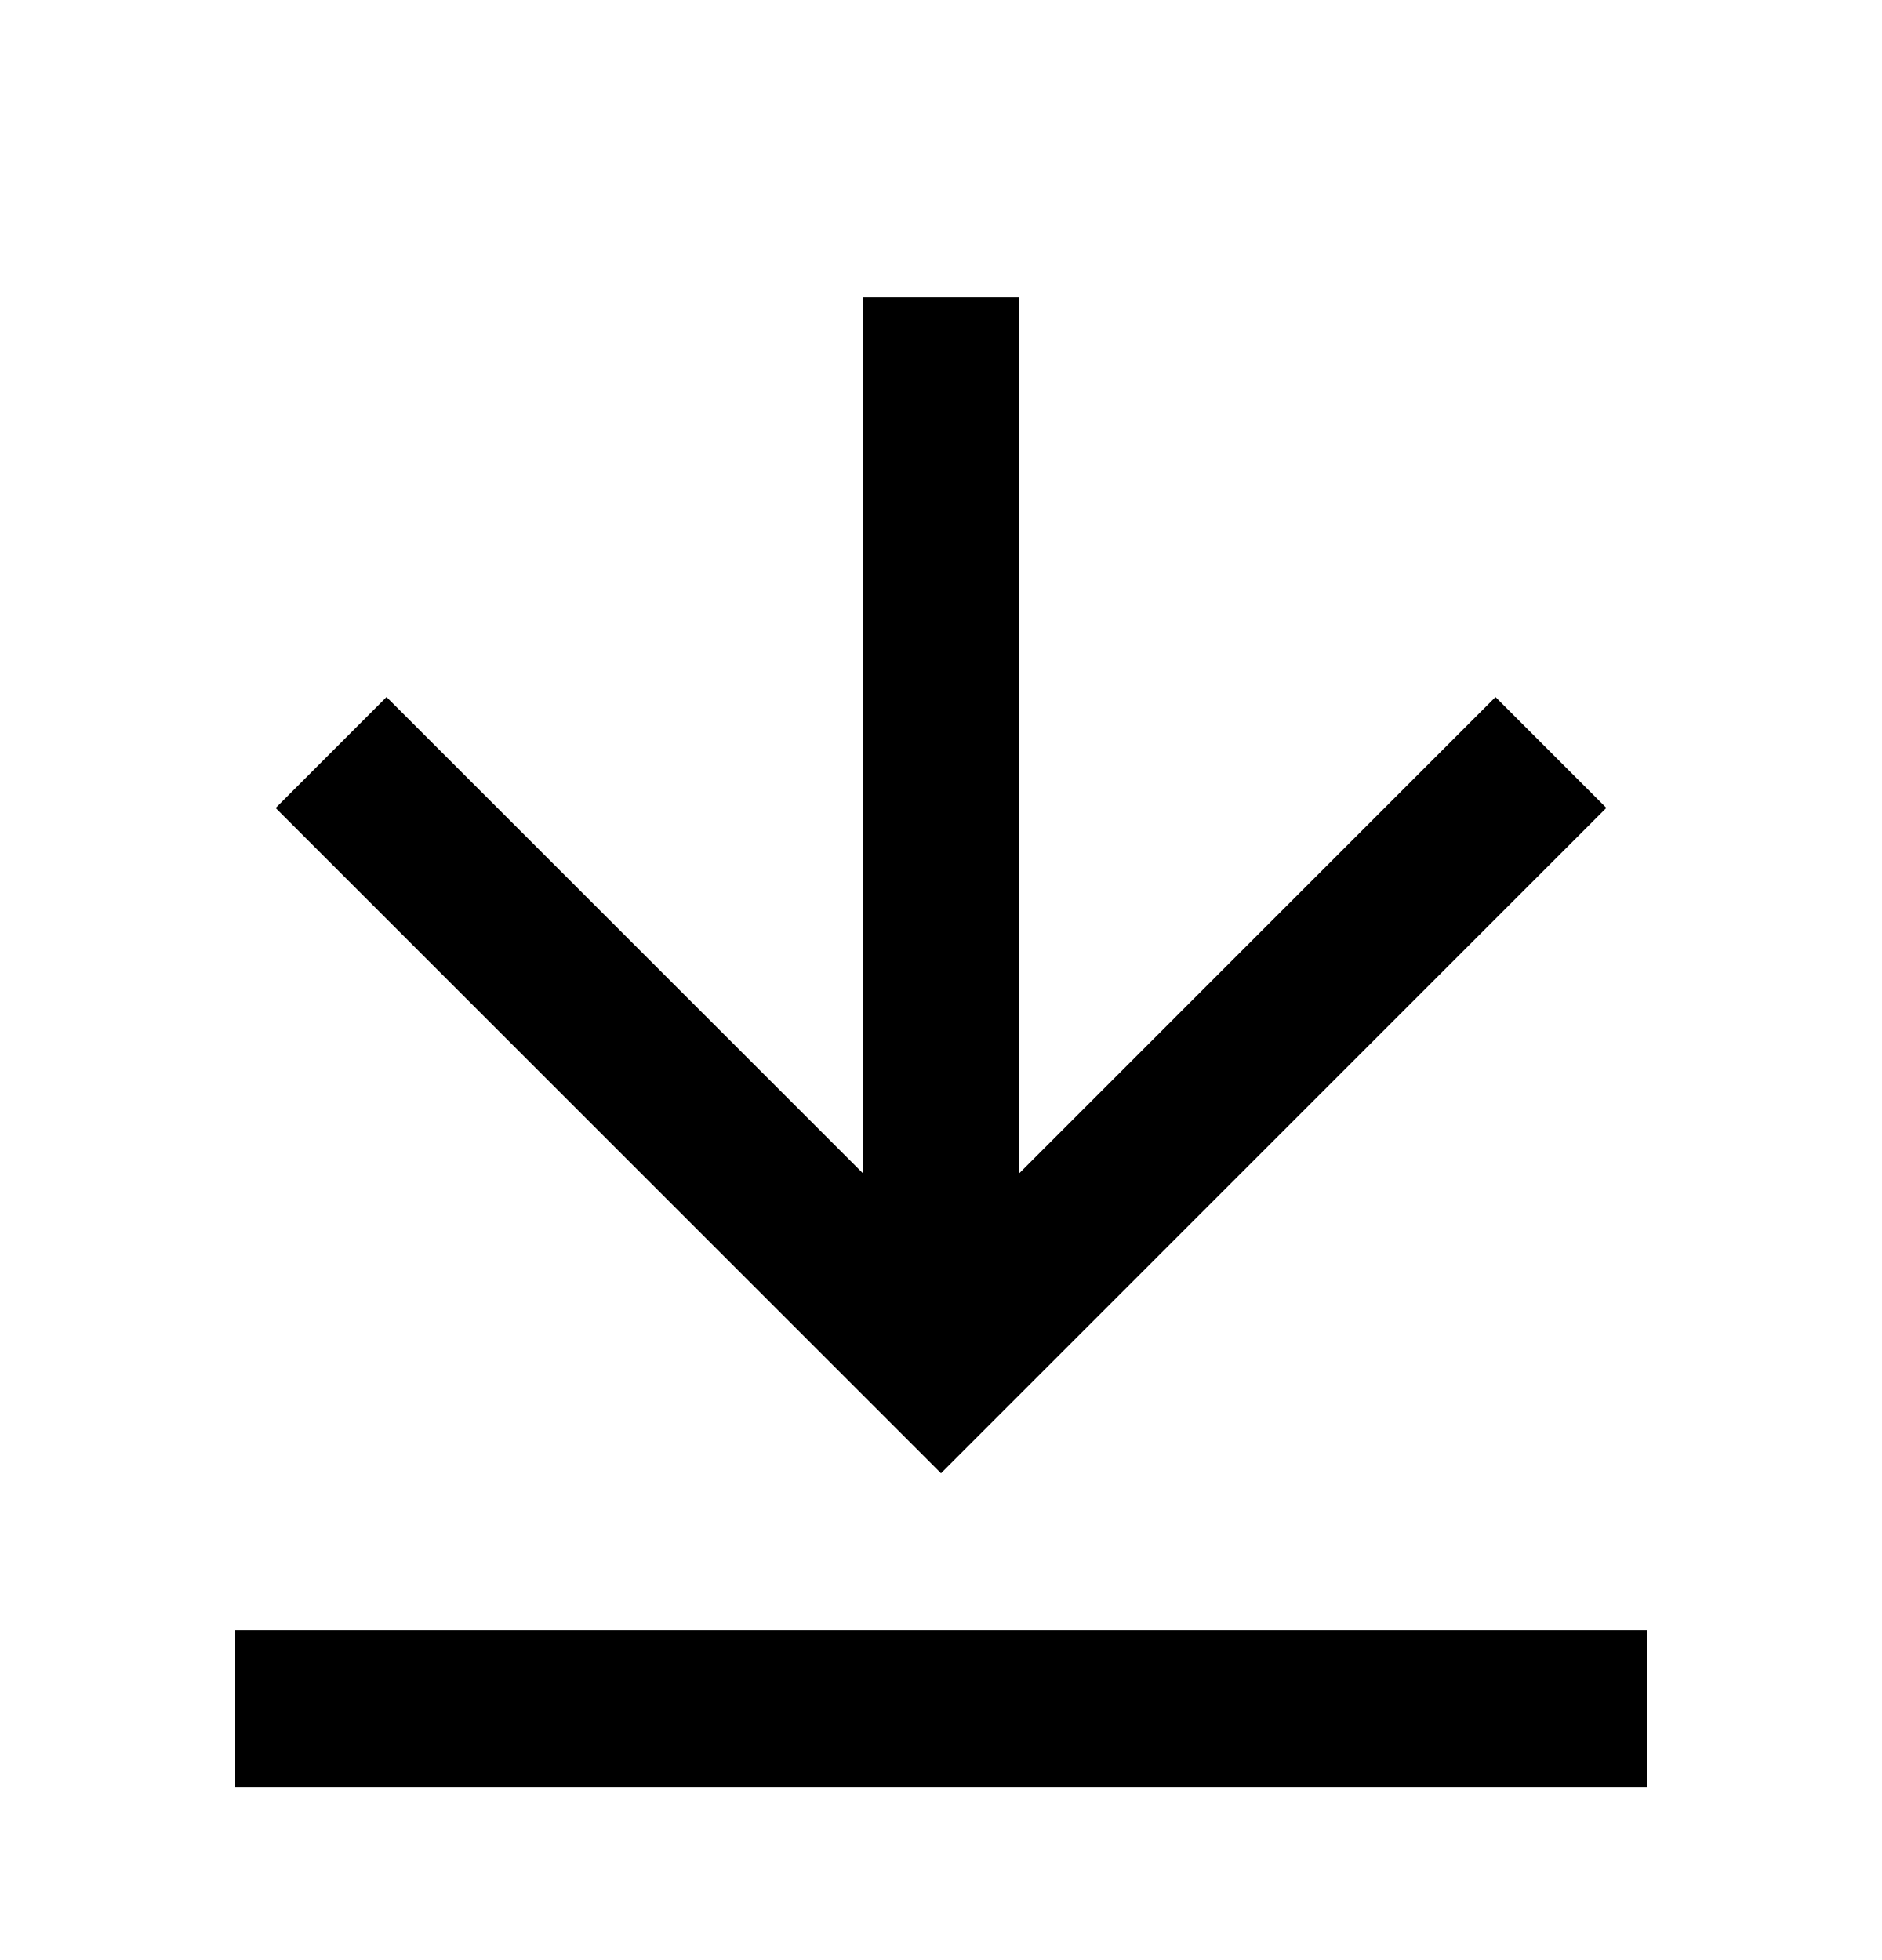
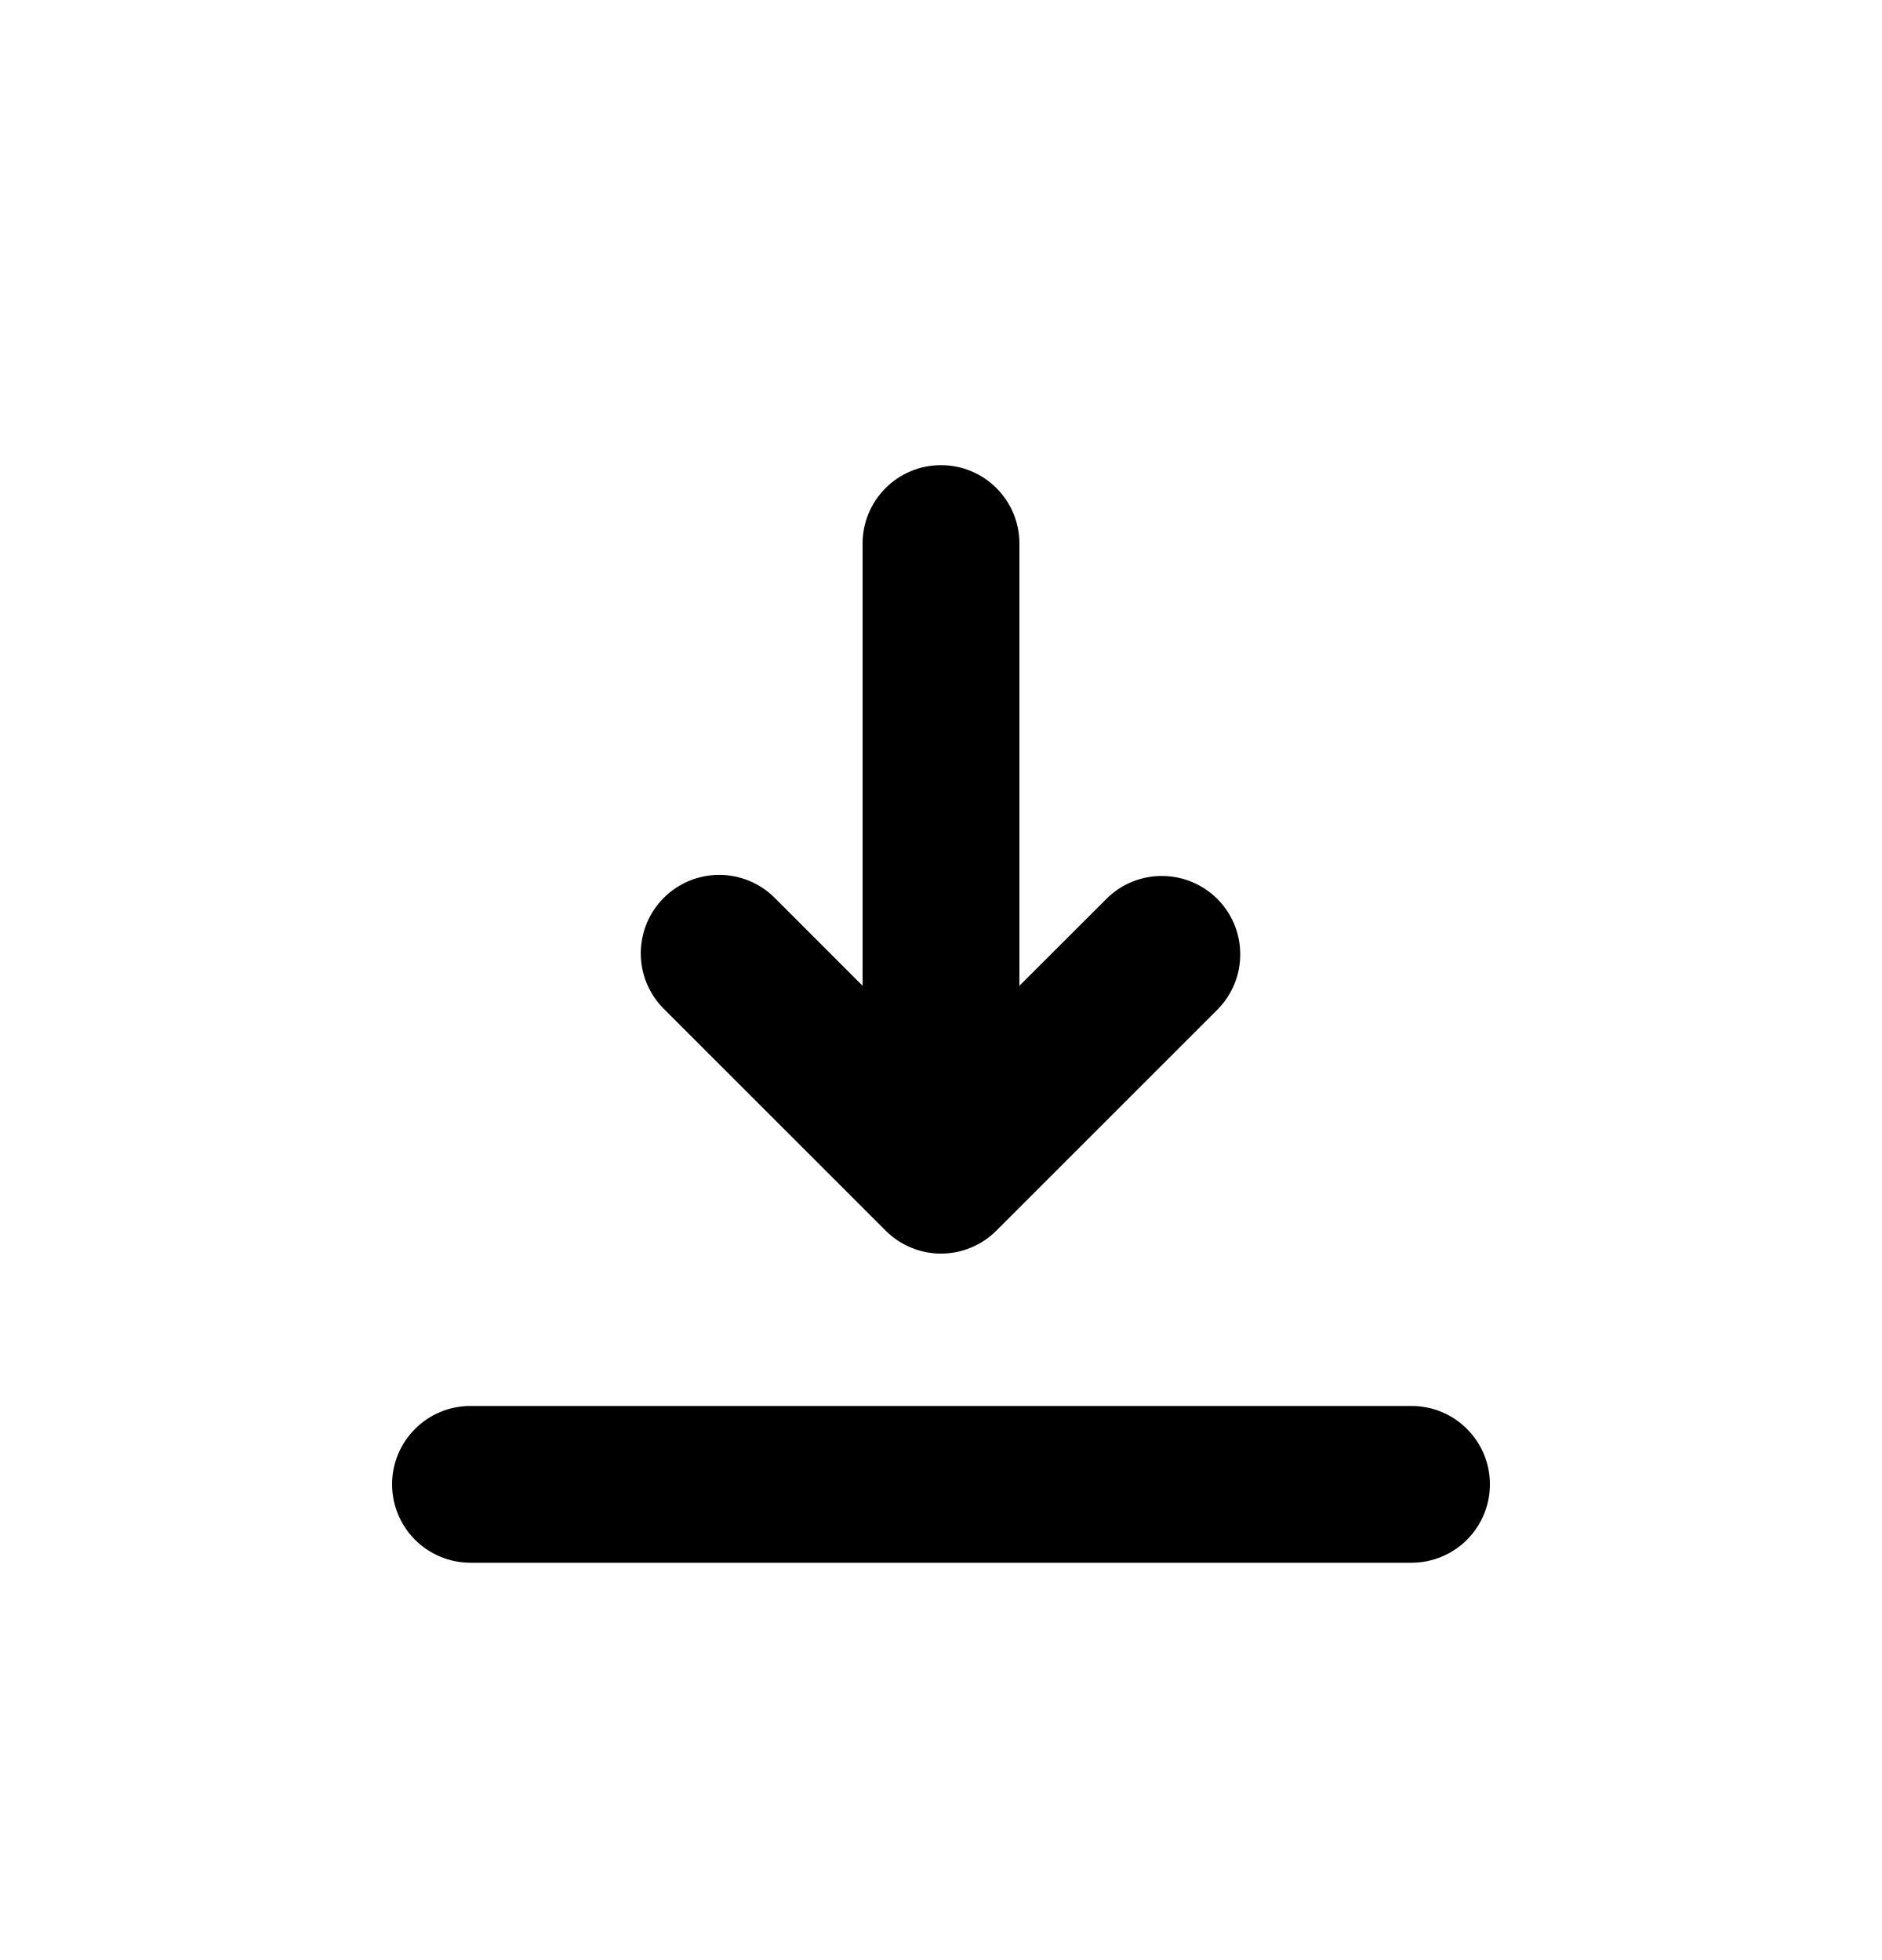
- <svg xmlns="http://www.w3.org/2000/svg" viewBox="0 0 24 25" fill="none">
-   <path d="M3 20.791H21V22.791H3V20.791ZM13 14.963L19.071 8.891L20.485 10.305L12 18.791L3.515 10.306L4.929 8.891L11 14.961V3.791H13V14.963Z" fill="currentColor" />
+ <svg xmlns="http://www.w3.org/2000/svg" width="24" height="25" viewBox="0 0 24 25" fill="none">
+   <path d="M13 12.574L14.121 11.454C14.309 11.271 14.562 11.171 14.824 11.173C15.086 11.175 15.337 11.28 15.523 11.465C15.708 11.65 15.814 11.901 15.816 12.163C15.819 12.425 15.718 12.678 15.536 12.867L12.707 15.696C12.614 15.789 12.504 15.863 12.383 15.913C12.261 15.964 12.131 15.99 12 15.99C11.869 15.99 11.739 15.964 11.617 15.913C11.496 15.863 11.386 15.789 11.293 15.696L8.464 12.867C8.371 12.774 8.298 12.663 8.247 12.542C8.197 12.421 8.171 12.29 8.171 12.159C8.172 12.028 8.198 11.898 8.248 11.776C8.298 11.655 8.372 11.545 8.465 11.452C8.558 11.359 8.668 11.285 8.79 11.235C8.911 11.185 9.041 11.159 9.173 11.159C9.304 11.159 9.434 11.185 9.556 11.236C9.677 11.286 9.787 11.36 9.88 11.453L11 12.574V6.933C11 6.668 11.105 6.413 11.293 6.226C11.48 6.038 11.735 5.933 12 5.933C12.265 5.933 12.52 6.038 12.707 6.226C12.895 6.413 13 6.668 13 6.933V12.574ZM6 17.933H18C18.265 17.933 18.52 18.038 18.707 18.226C18.895 18.413 19 18.668 19 18.933C19 19.198 18.895 19.452 18.707 19.64C18.52 19.827 18.265 19.933 18 19.933H6C5.735 19.933 5.48 19.827 5.293 19.64C5.105 19.452 5 19.198 5 18.933C5 18.668 5.105 18.413 5.293 18.226C5.48 18.038 5.735 17.933 6 17.933Z" fill="currentColor" />
</svg>
